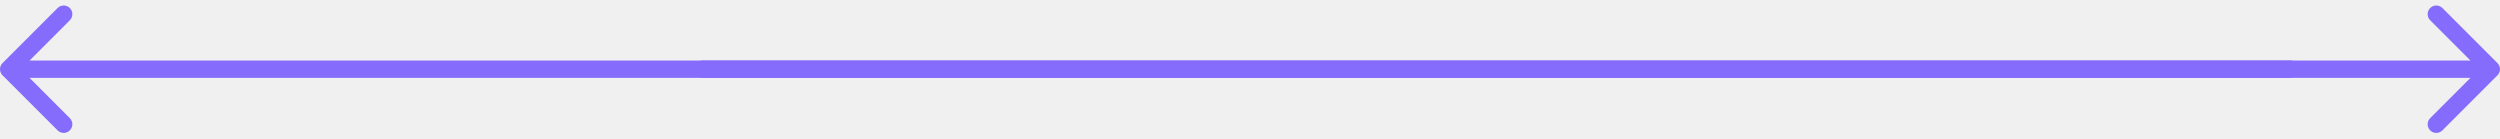
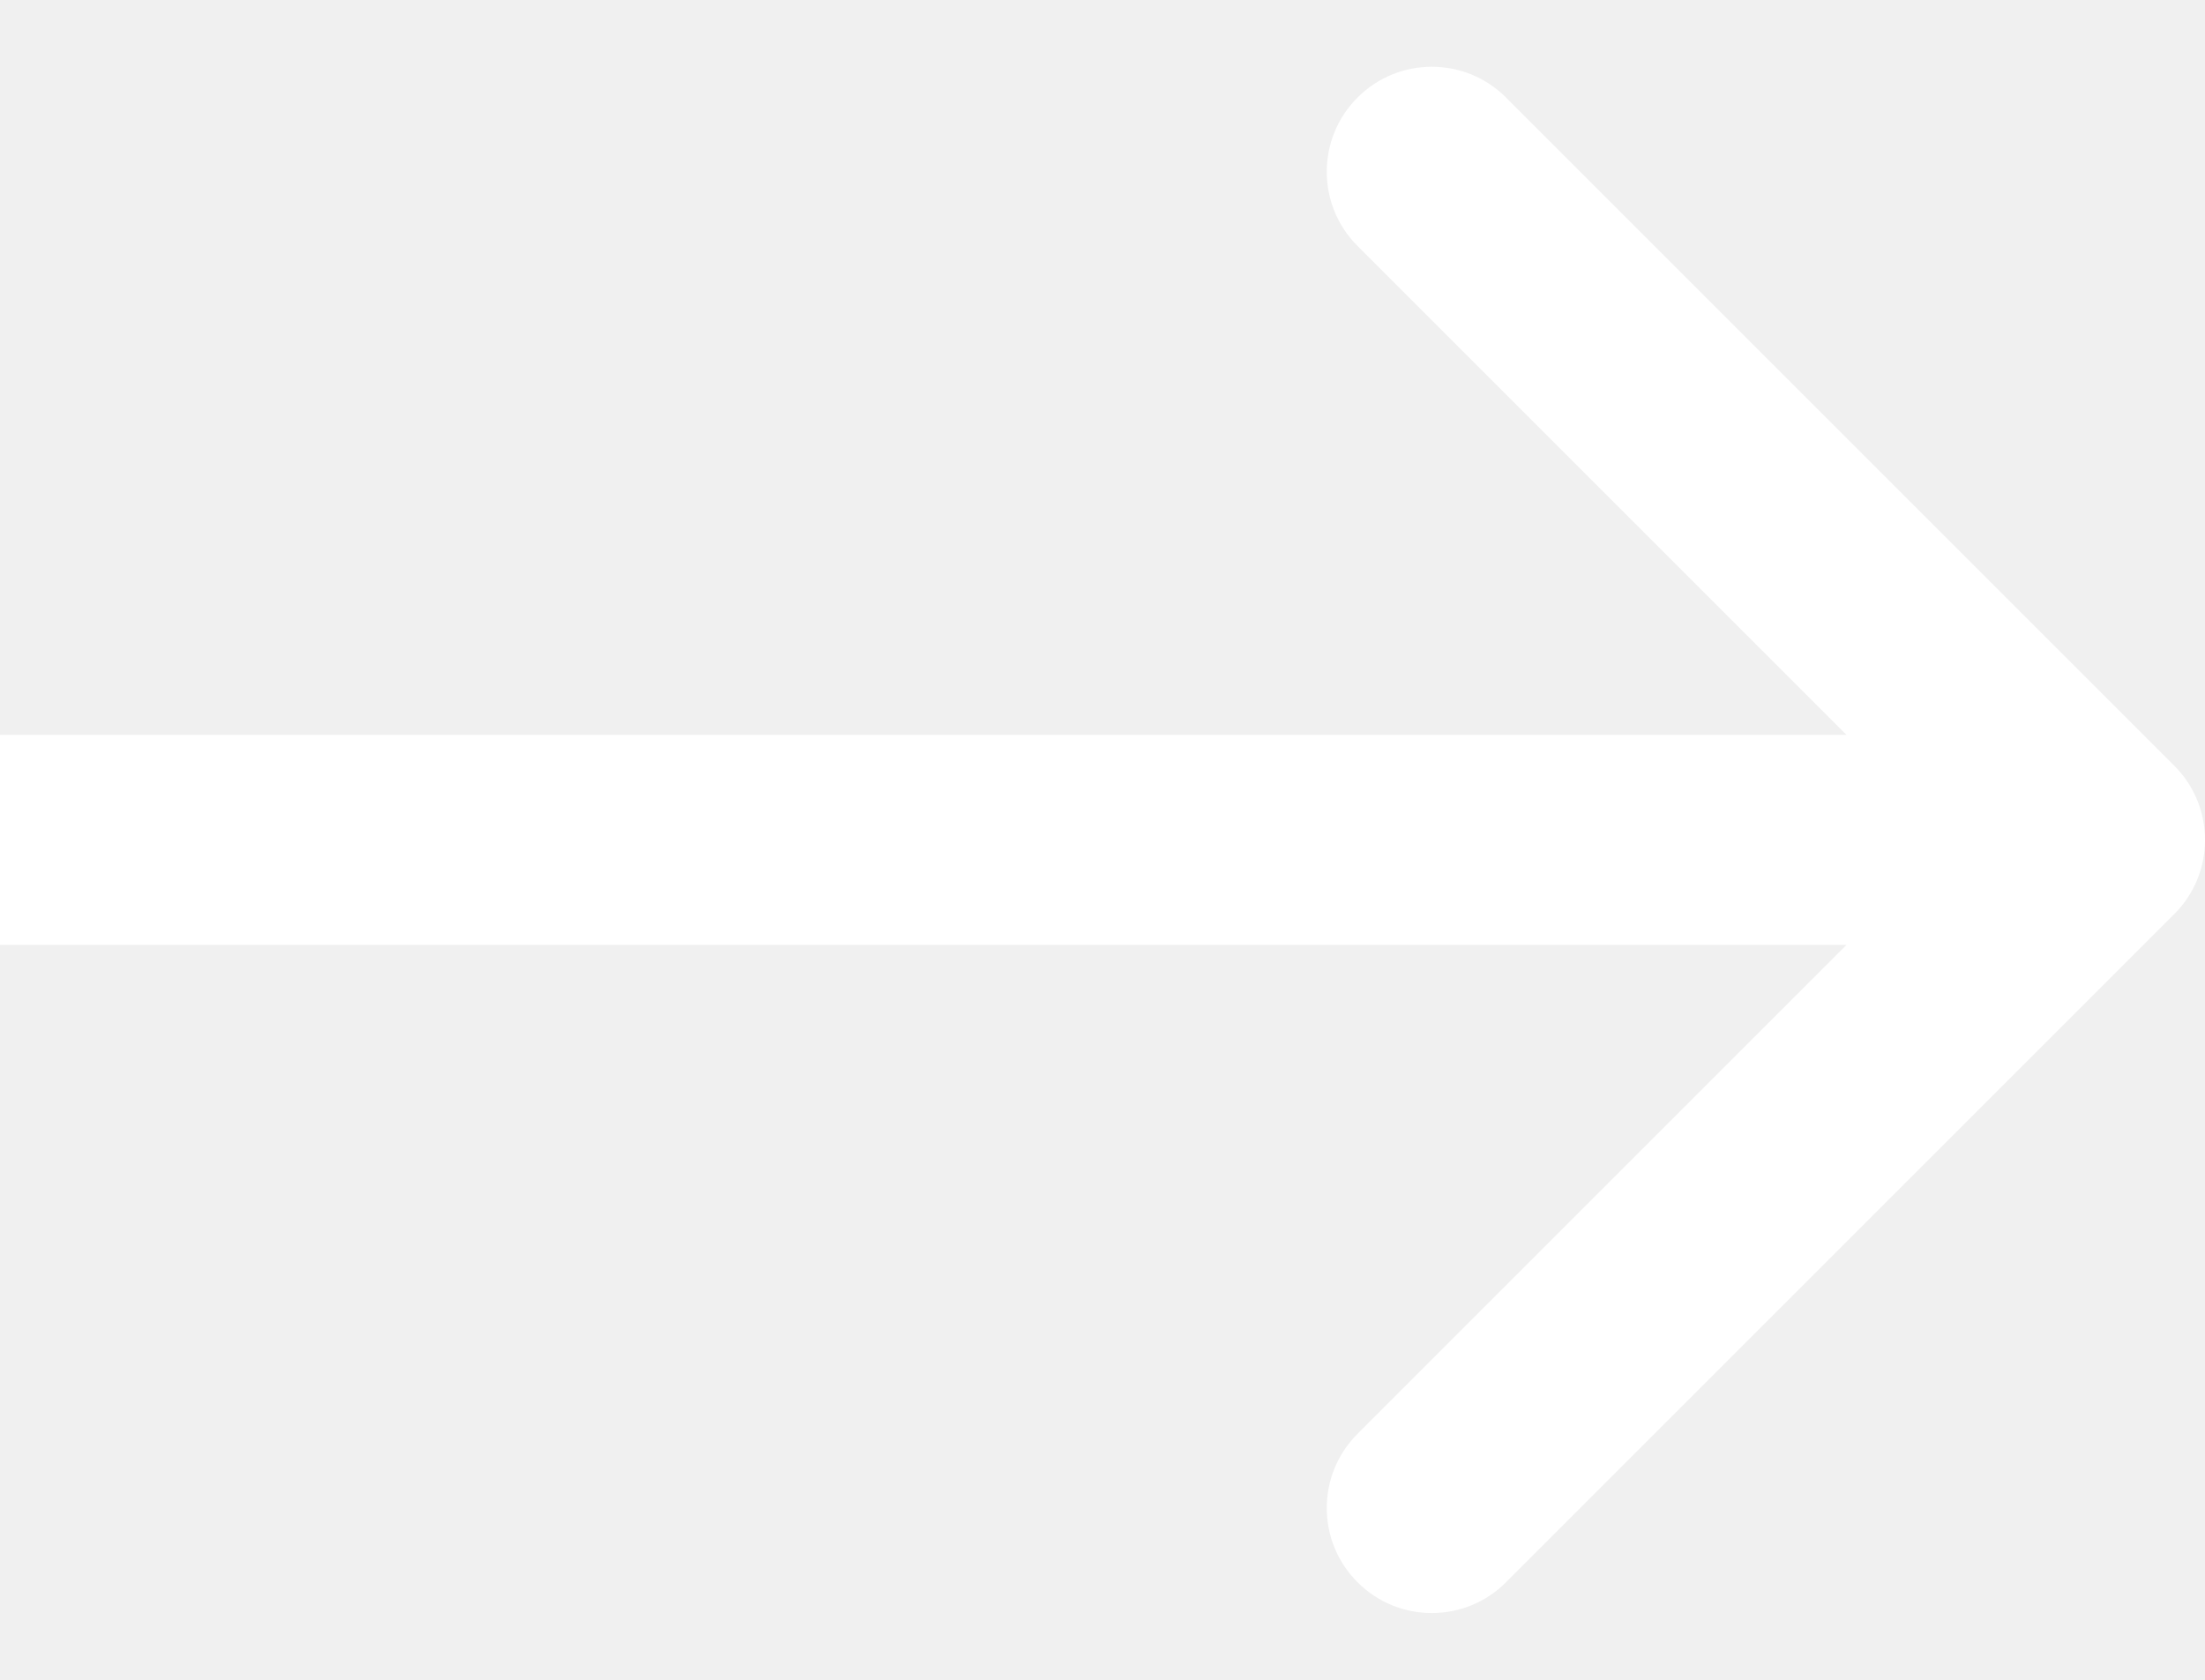
- <svg xmlns="http://www.w3.org/2000/svg" width="289" height="16" viewBox="0 0 289 16" fill="none">
-   <path d="M0.293 7.293C-0.098 7.683 -0.098 8.317 0.293 8.707L6.657 15.071C7.047 15.462 7.681 15.462 8.071 15.071C8.462 14.681 8.462 14.047 8.071 13.657L2.414 8L8.071 2.343C8.462 1.953 8.462 1.319 8.071 0.929C7.681 0.538 7.047 0.538 6.657 0.929L0.293 7.293ZM265 8L265 7L1 7L1 8L1 9L265 9L265 8Z" fill="#856CFC" />
-   <path d="M288.707 8.707C289.098 8.317 289.098 7.683 288.707 7.293L282.343 0.929C281.953 0.538 281.319 0.538 280.929 0.929C280.538 1.319 280.538 1.953 280.929 2.343L286.586 8L280.929 13.657C280.538 14.047 280.538 14.681 280.929 15.071C281.319 15.462 281.953 15.462 282.343 15.071L288.707 8.707ZM81 8V9H288V8V7H81V8Z" fill="#856CFC" />
+ <svg xmlns="http://www.w3.org/2000/svg" width="21" height="16" viewBox="0 0 21 16" fill="none">
+   <path d="M20.707 8.707C21.098 8.317 21.098 7.683 20.707 7.293L14.343 0.929C13.953 0.538 13.319 0.538 12.929 0.929C12.538 1.319 12.538 1.953 12.929 2.343L18.586 8L12.929 13.657C12.538 14.047 12.538 14.681 12.929 15.071C13.319 15.462 13.953 15.462 14.343 15.071L20.707 8.707ZM0 8L-8.74228e-08 9L20 9L20 8L20 7L8.74228e-08 7L0 8Z" fill="white" />
</svg>
